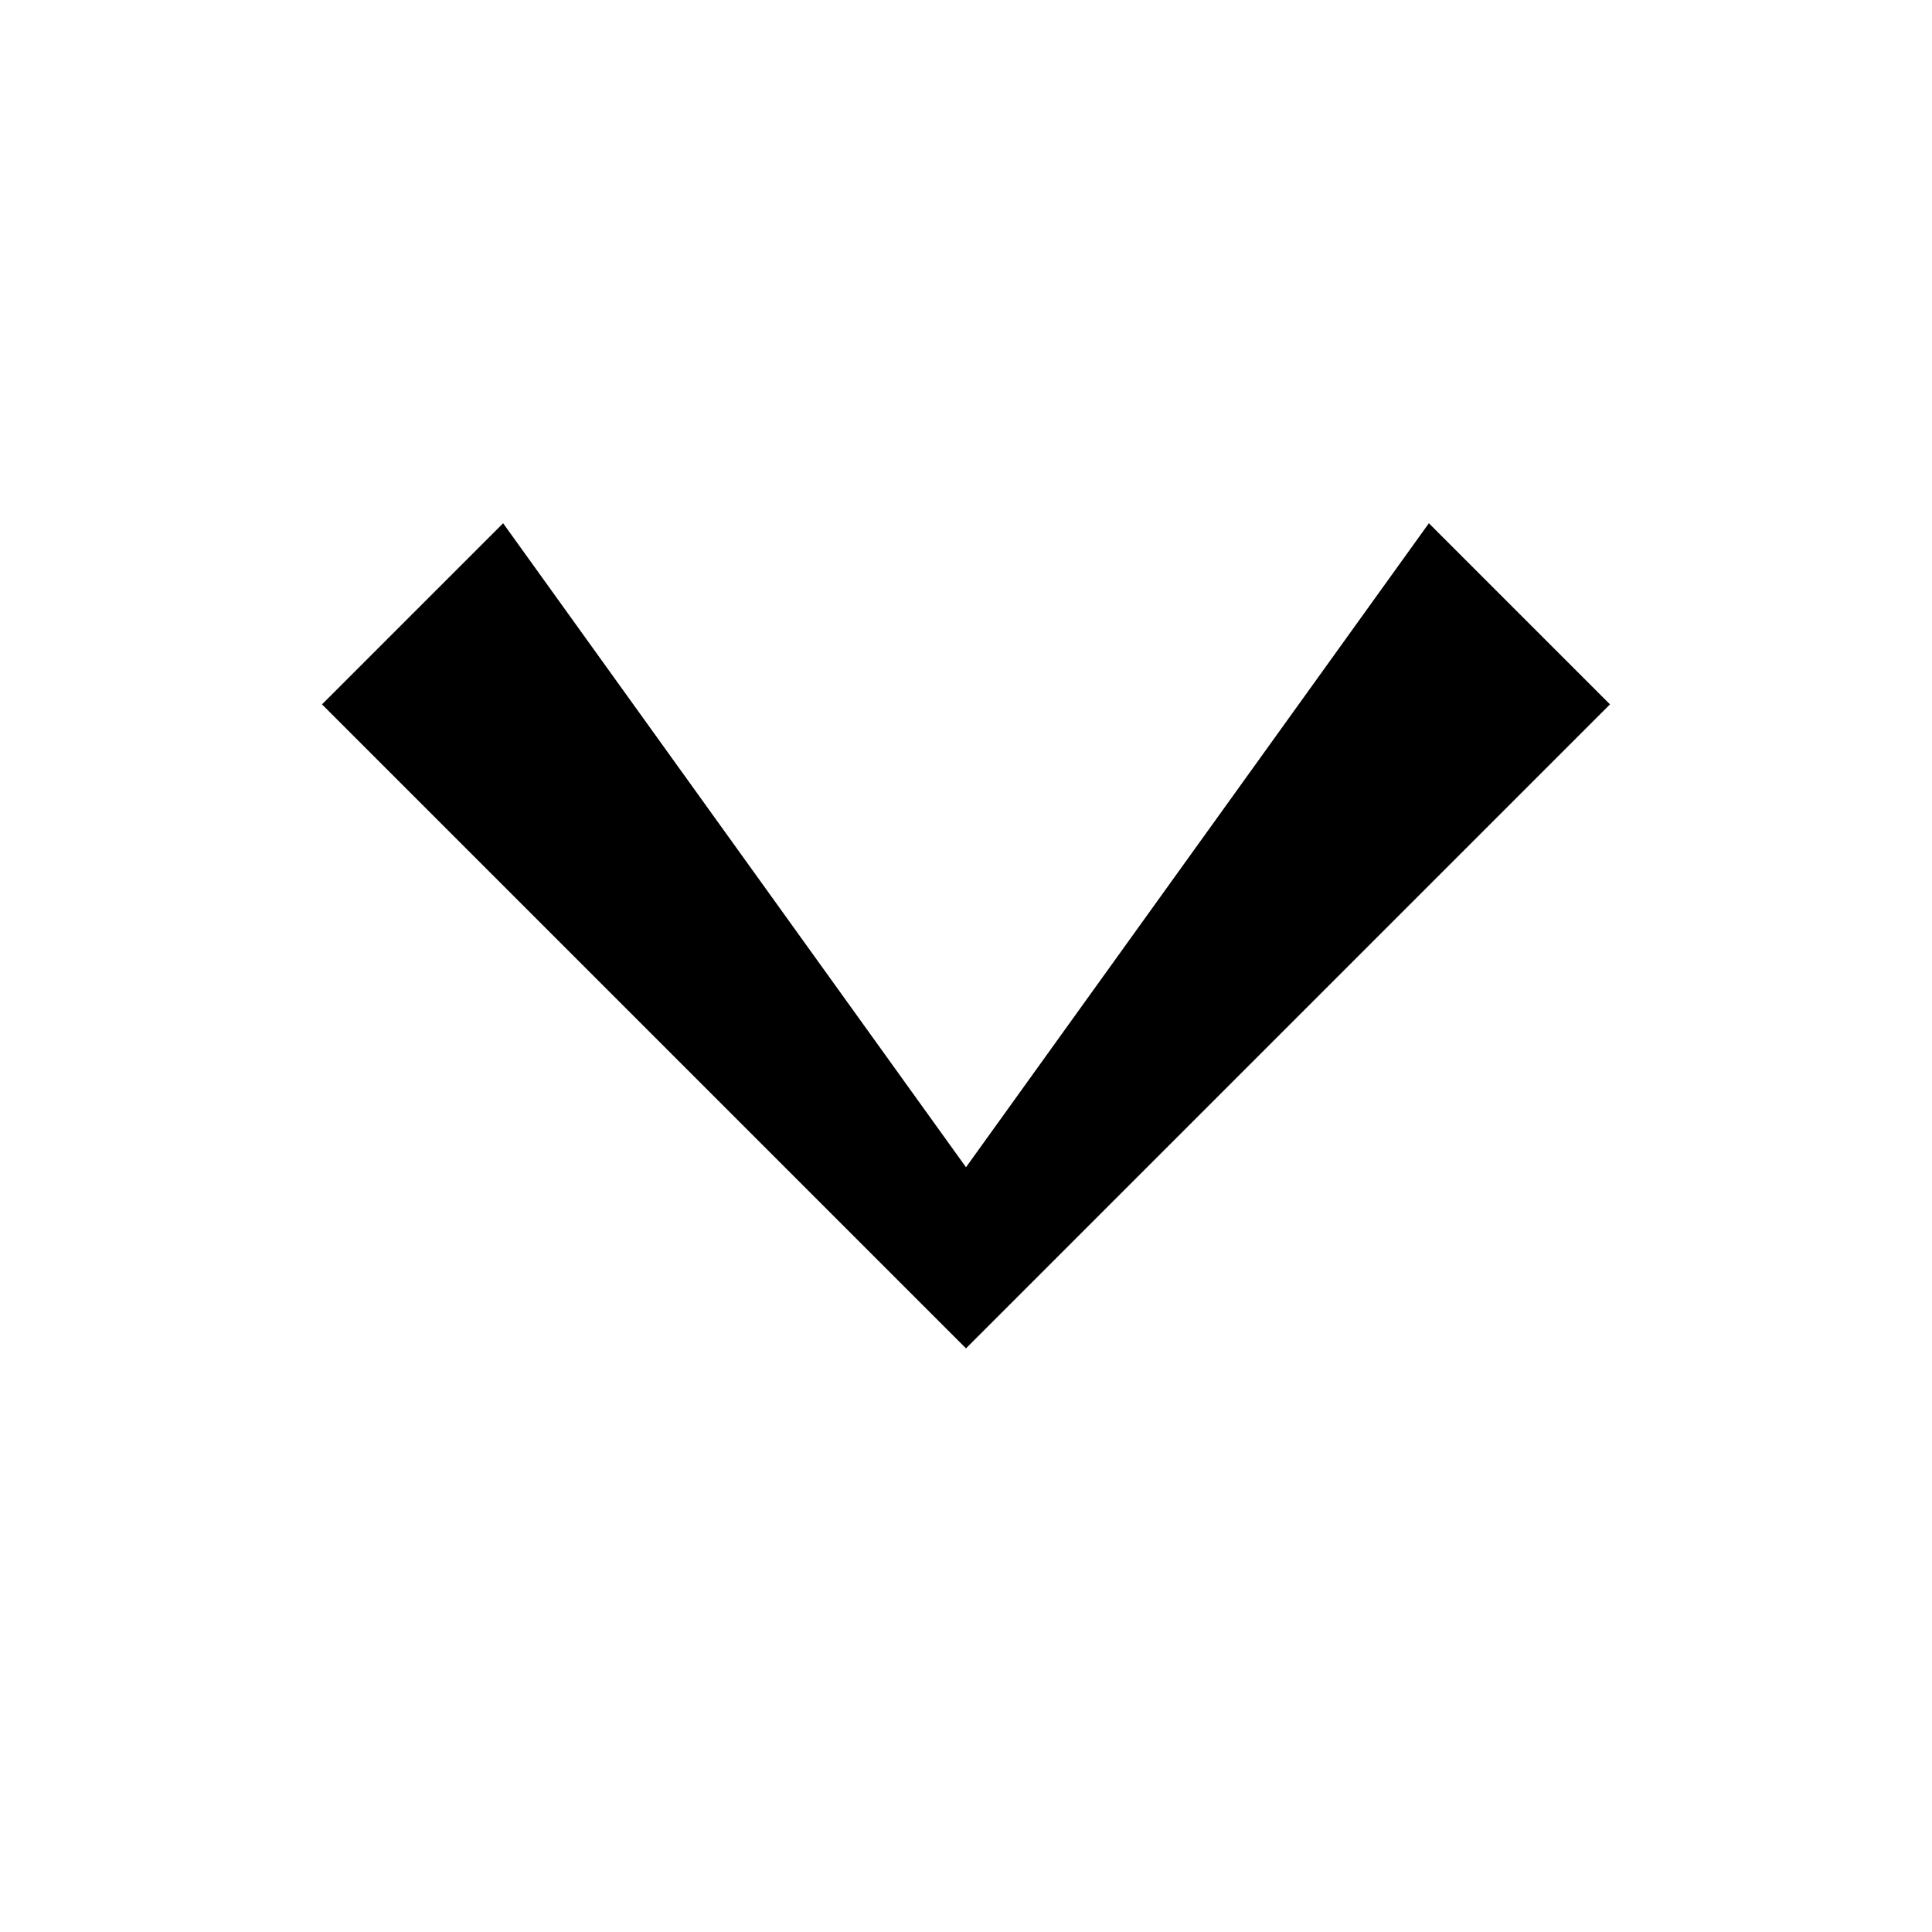
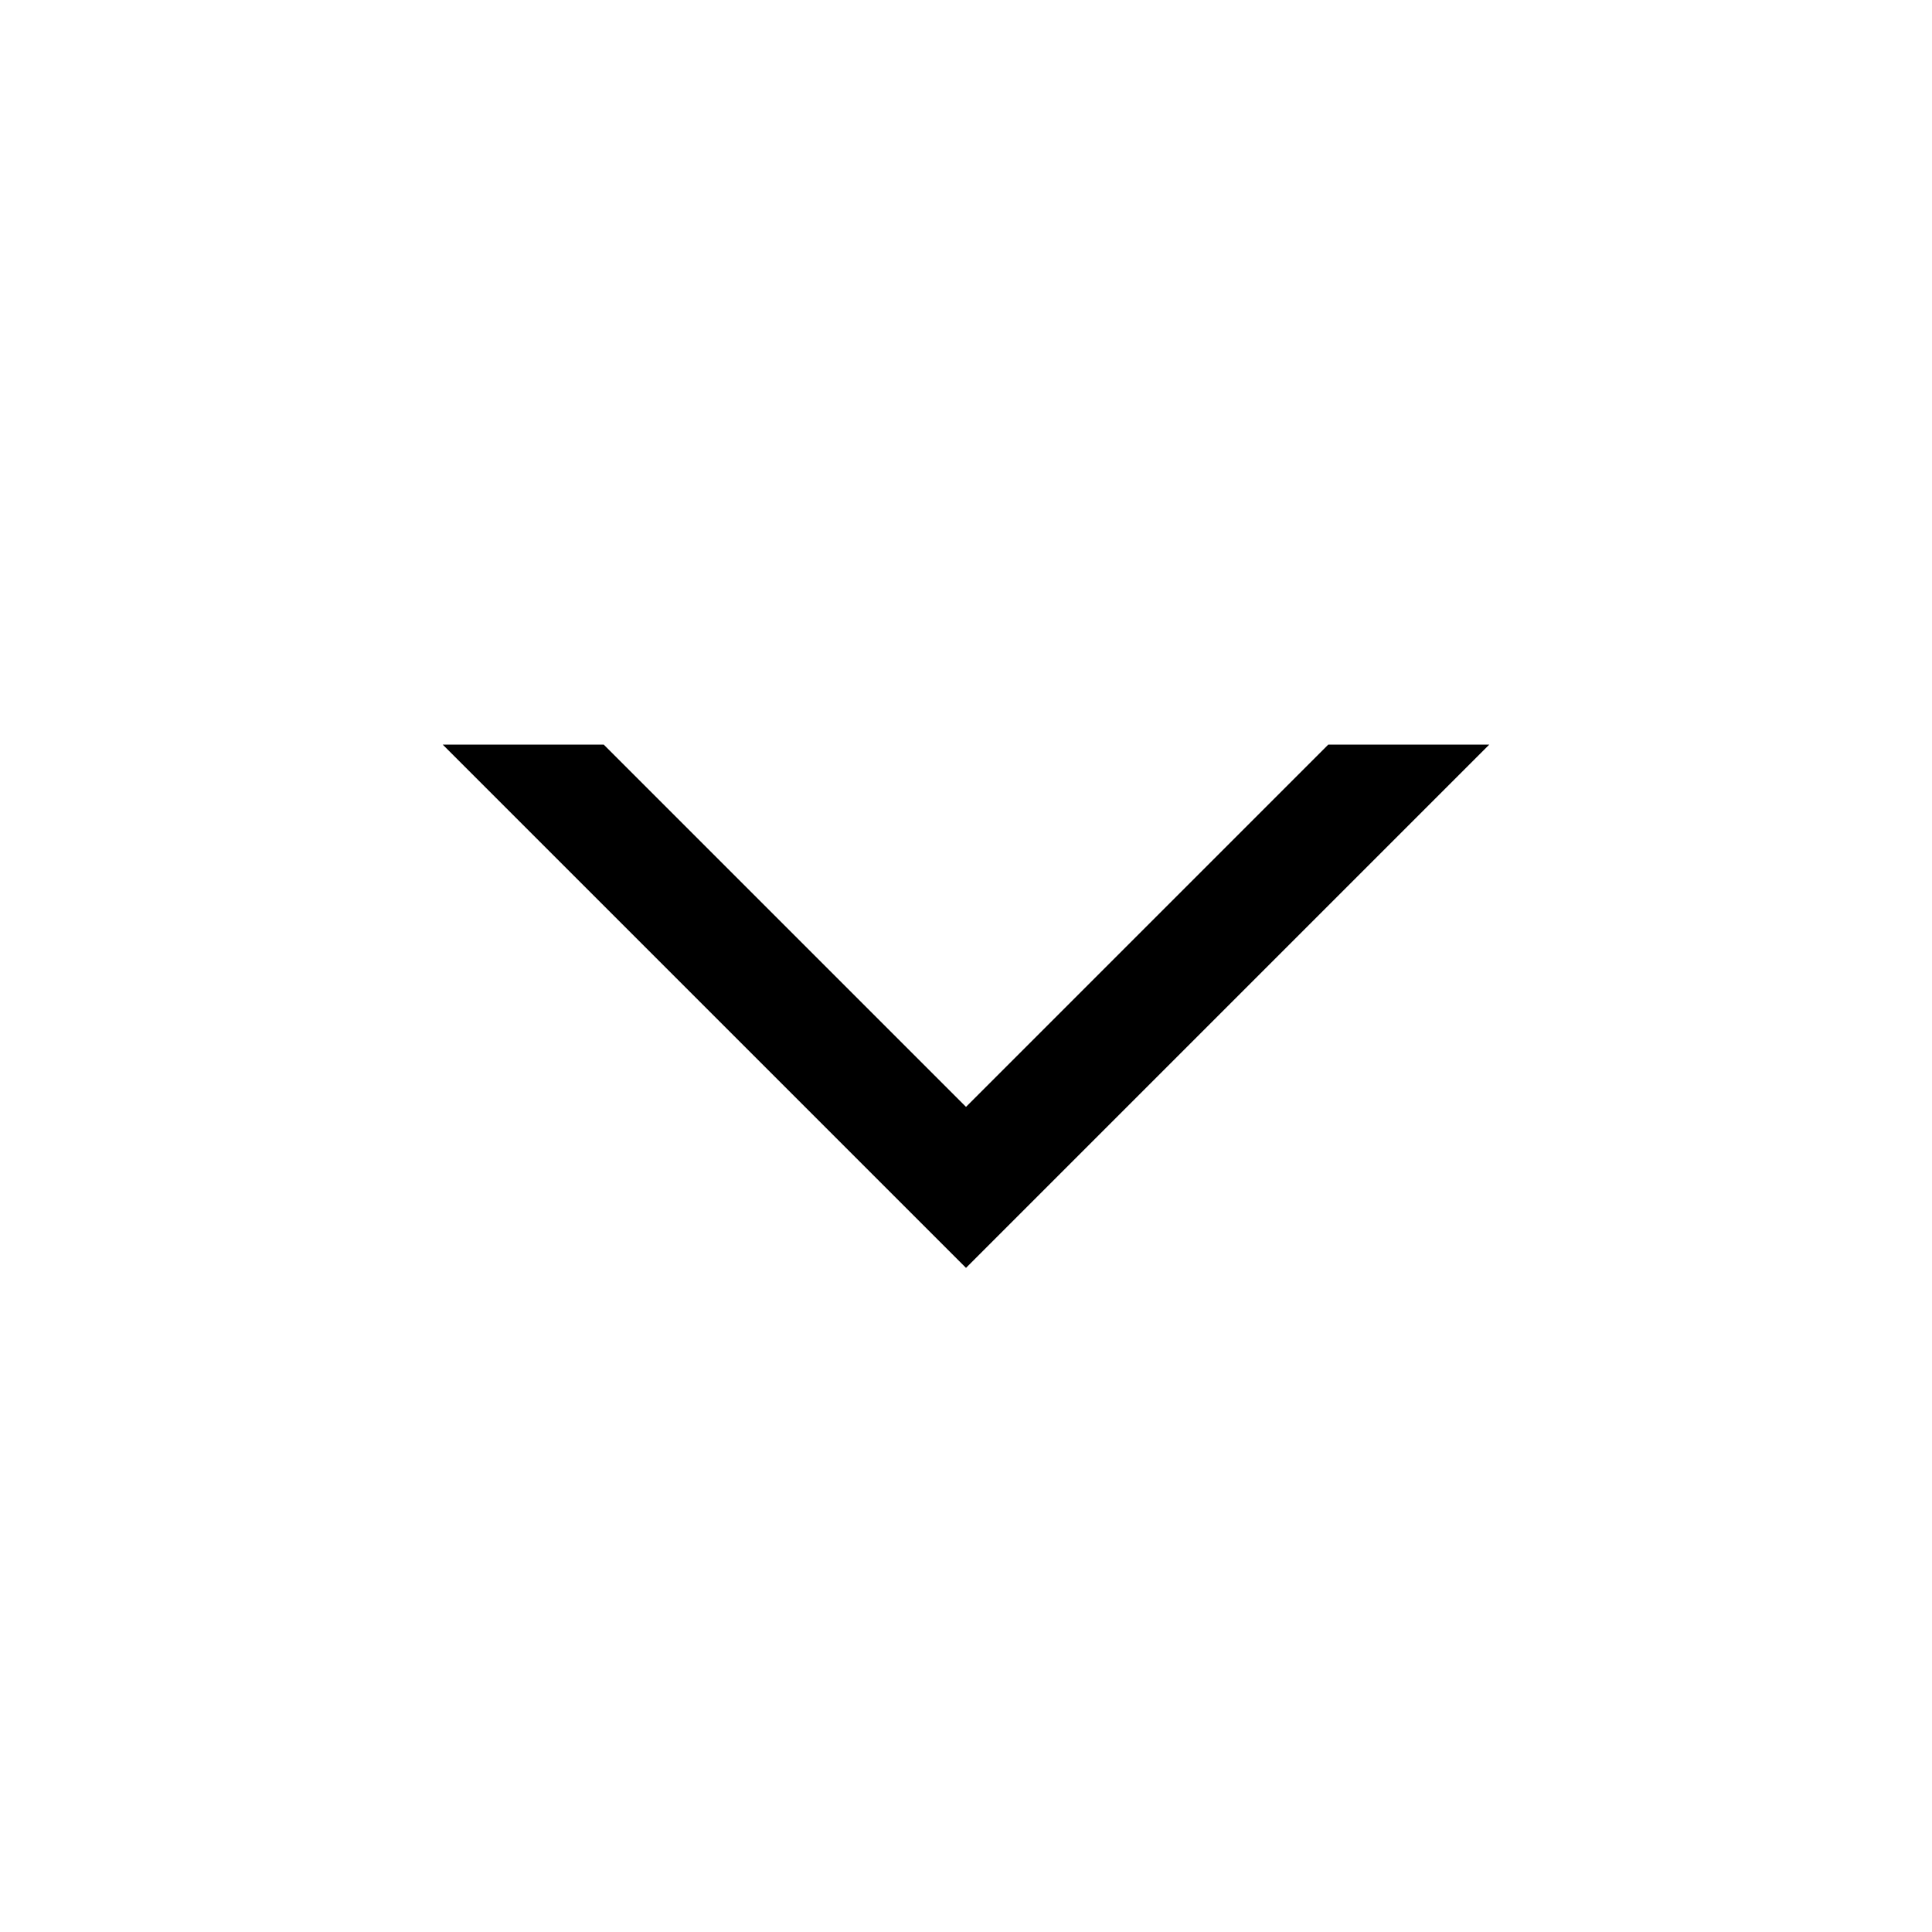
<svg xmlns="http://www.w3.org/2000/svg" width="24" height="24" viewBox="0 0 24 24" fill="currentColor" stroke="none" stroke-width="2.24" stroke-linecap="round" stroke-linejoin="round" fill-rule="evenodd" clip-rule="evenodd" aria-hidden="true">
-   <path d="M4 8.75 12 16.75l8-8-2.25-2.25L12 14.5 6.25 6.5z" />
+   <path d="M5.5 9.25 12 15.75l6.5-6.5h-2L12 13.75 7.5 9.25z" />
</svg>
